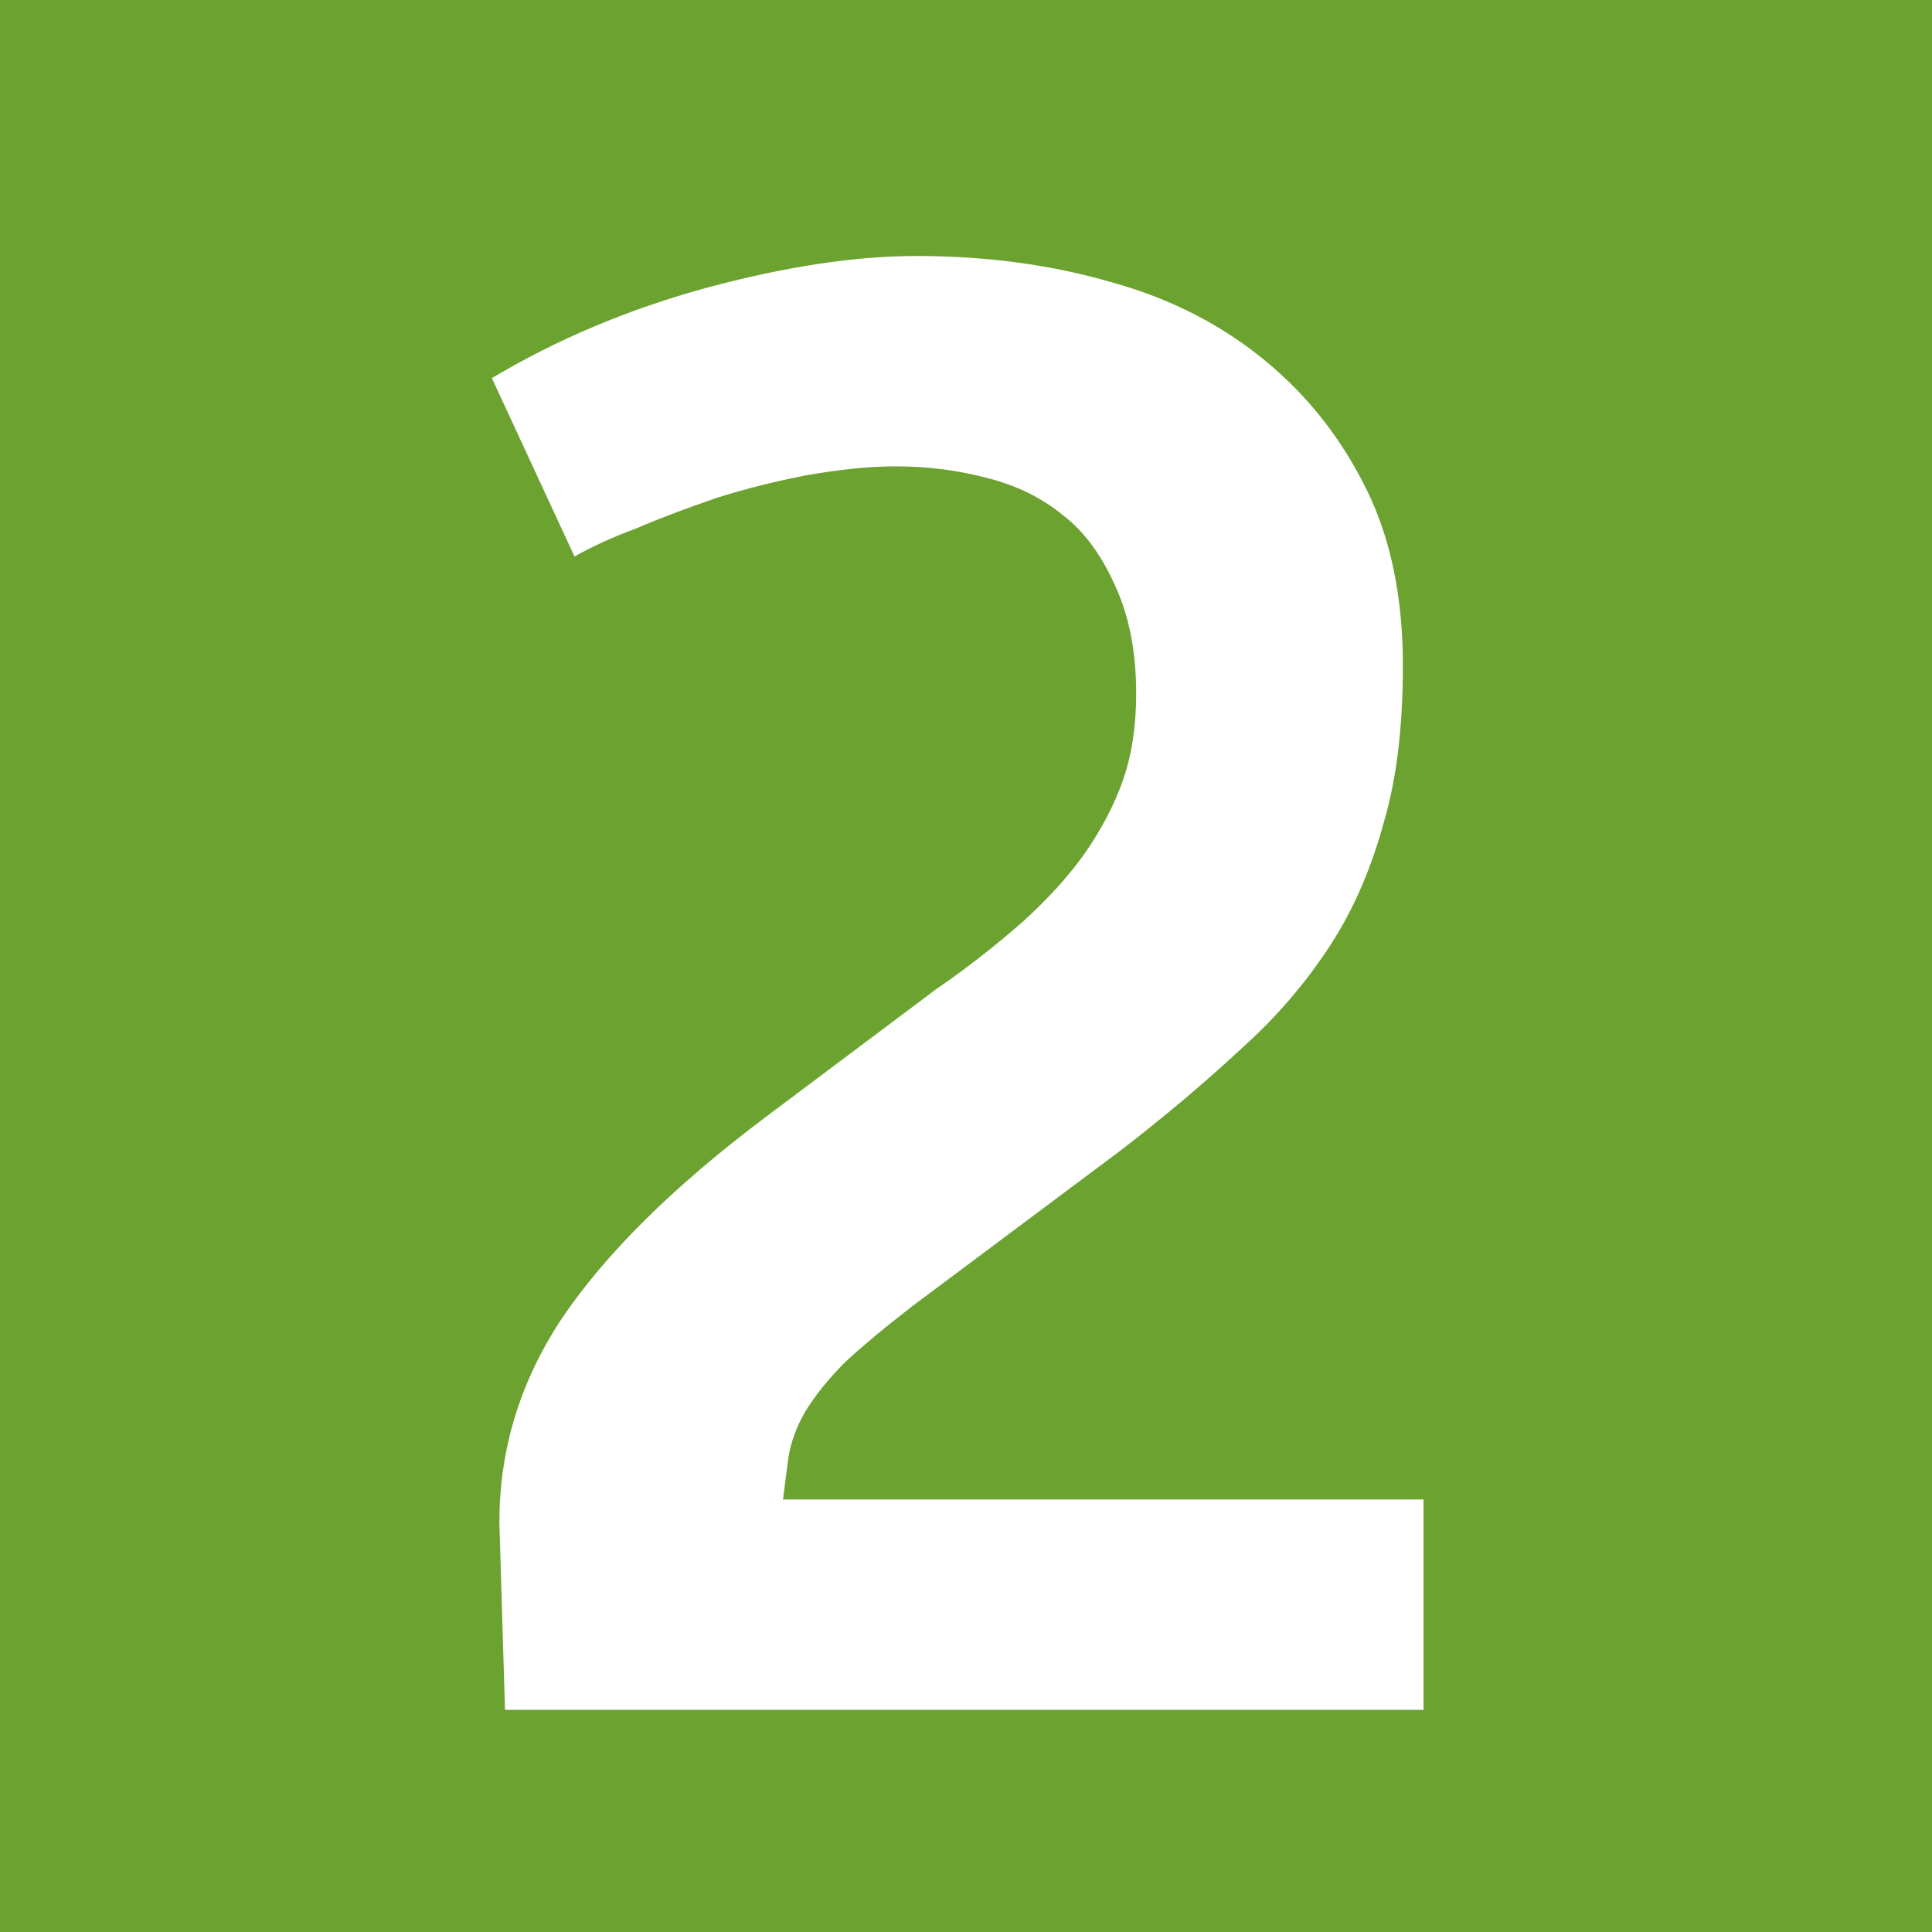
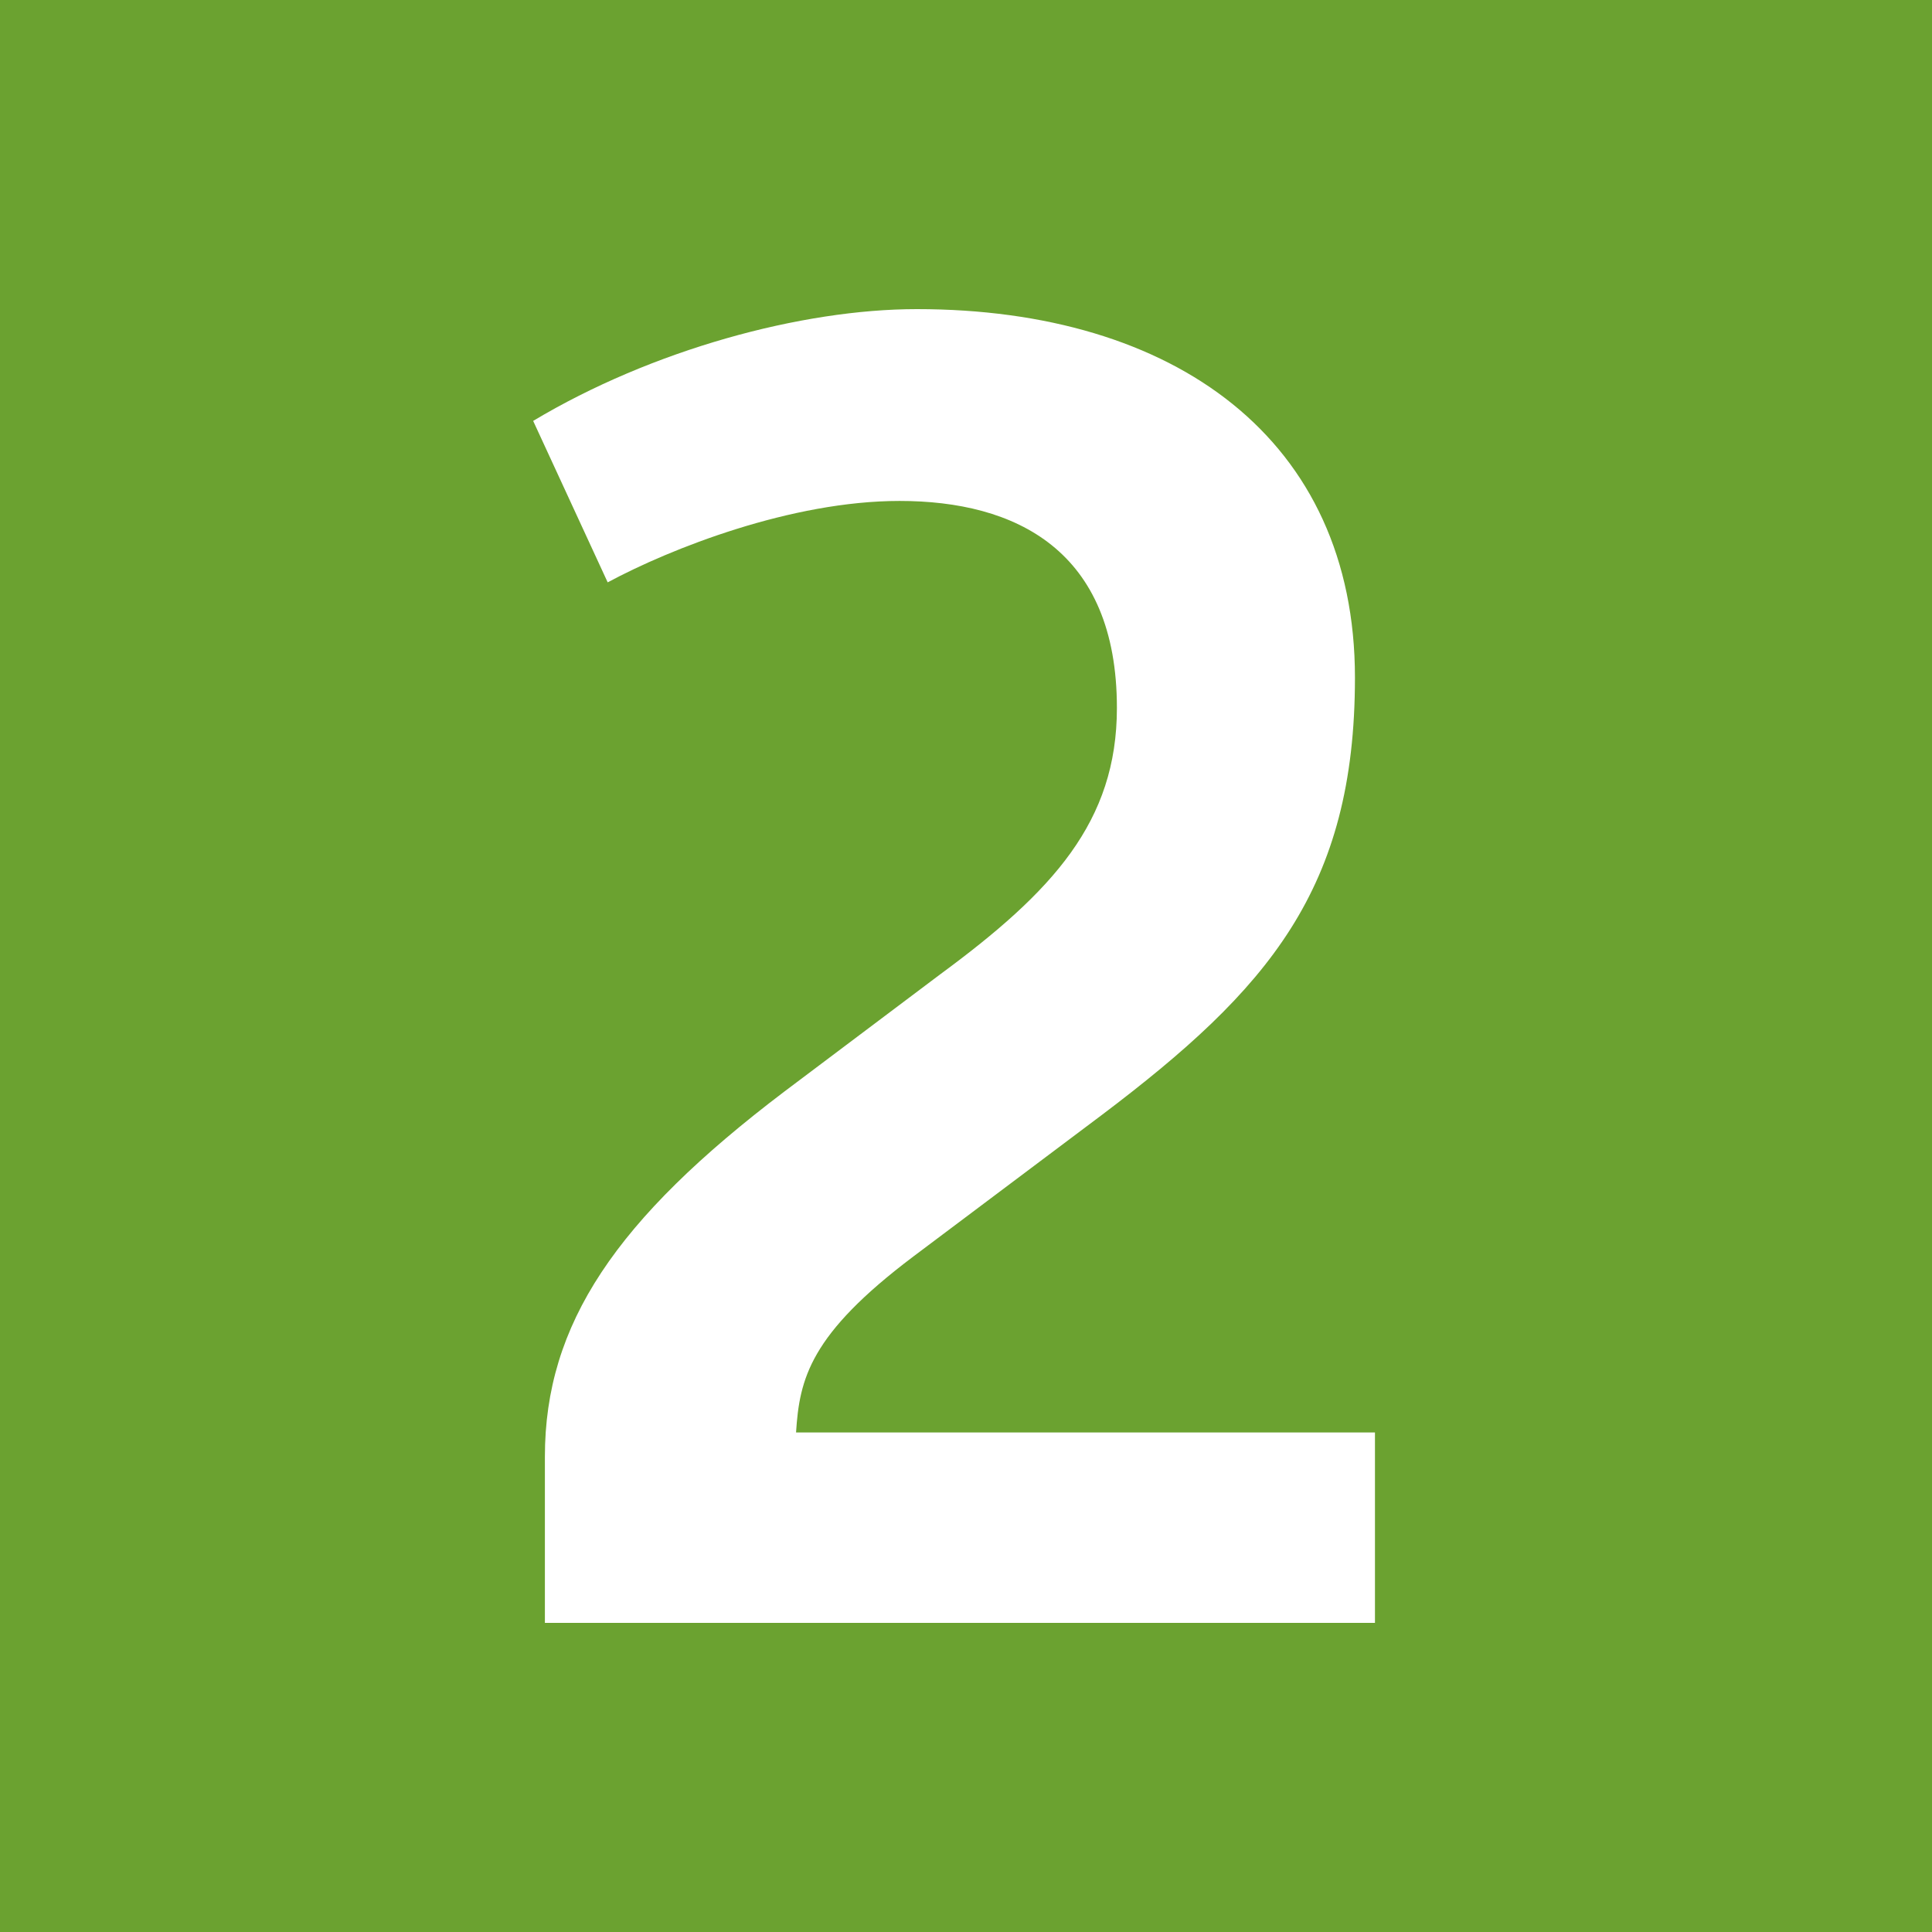
- <svg xmlns="http://www.w3.org/2000/svg" width="100" height="100" id="svg2" version="1.1">
-   <defs id="defs4" />
-   <g id="layer1">
-     <flowRoot xml:space="preserve" id="flowRoot2988" style="font-style:normal;font-weight:normal;font-size:16.667px;line-height:0.01%;font-family:sans-serif;letter-spacing:0px;word-spacing:0px;fill:#000000;fill-opacity:1;stroke:none;stroke-width:1px;stroke-linecap:butt;stroke-linejoin:miter;stroke-opacity:1">
-       <flowRegion id="flowRegion2990" style="font-family:sans-serif;stroke-width:1px">
-         <rect id="rect2992" width="83.333" height="63.889" x="12.5" y="12.5" style="font-family:sans-serif;stroke-width:1px" />
-       </flowRegion>
-       <flowPara id="flowPara2994" style="font-size:55.556px;line-height:1.25;font-family:sans-serif;stroke-width:1px"> </flowPara>
-     </flowRoot>
-     <rect style="fill:#6BA230;fill-opacity:1;stroke:none;stroke-width:1" id="rect3764" width="100" height="100" x="0" y="-1.3882908e-14" />
-     <path d="m 25.847,78.779 0.291,9.723 H 73.681 V 77.613 h -33.153 c 0.131,-1.038 0.227,-1.784 0.291,-2.237 0.131,-0.777 0.422,-1.556 0.875,-2.335 0.52,-0.843 1.201,-1.685 2.041,-2.528 0.908,-0.843 2.075,-1.815 3.501,-2.917 l 10.791,-8.067 c 2.269,-1.75 4.344,-3.501 6.225,-5.252 1.814,-1.62 3.368,-3.435 4.664,-5.444 1.167,-1.814 2.075,-3.92 2.724,-6.32 0.649,-2.203 0.973,-4.893 0.973,-8.067 -5e-5,-3.501 -0.616,-6.515 -1.848,-9.043 -1.296,-2.656 -3.045,-4.892 -5.249,-6.708 -2.269,-1.879 -4.926,-3.24 -7.972,-4.083 -3.111,-0.908 -6.482,-1.362 -10.111,-1.362 -3.177,7.6e-5 -6.806,0.551 -10.889,1.653 -4.019,1.102 -7.714,2.658 -11.085,4.667 l 4.278,9.236 c 0.908,-0.518 1.977,-1.005 3.207,-1.46 1.038,-0.453 2.4,-0.971 4.086,-1.555 1.424,-0.453 2.947,-0.842 4.569,-1.166 1.814,-0.324 3.401,-0.487 4.762,-0.487 1.62,6.5e-5 3.176,0.195 4.667,0.584 1.557,0.388 2.886,1.036 3.988,1.943 1.102,0.843 2.009,2.074 2.721,3.694 0.714,1.557 1.071,3.404 1.071,5.542 -3.6e-5,1.685 -0.227,3.176 -0.681,4.473 -0.454,1.297 -1.135,2.593 -2.043,3.888 -0.843,1.167 -1.912,2.334 -3.207,3.501 -1.491,1.296 -2.95,2.43 -4.376,3.403 l -8.945,6.708 c -4.731,3.564 -8.23,7.032 -10.497,10.402 -2.14,3.24 -3.21,6.74 -3.21,10.5 z" id="path3213" style="font-style:normal;font-variant:normal;font-weight:bold;font-stretch:normal;font-size:70px;line-height:125%;font-family:Confluence;-inkscape-font-specification:'Confluence Bold';text-align:center;letter-spacing:0px;word-spacing:0px;text-anchor:middle;fill:#ffffff;fill-opacity:1;stroke:none;stroke-width:0.72" />
+ <svg xmlns="http://www.w3.org/2000/svg" viewBox="39.333 0 28 28" data-ligne-id="T2">
+   <g>
+     <path class="picto-outline" fill="rgb(107,162,48)" d="M39.333 0h28v28h-28z" />
+     <path fill="rgb(255,255,255)" d="M47.23 23.52L59.26 23.52L59.26 20.76L50.87 20.76C50.92 19.98 51.07 19.34 52.57 18.21L55.30 16.16C57.71 14.34 58.97 12.89 58.97 9.82C58.97 6.37 56.36 4.48 52.62 4.48C50.95 4.48 48.78 5.07 47.06 6.10L48.14 8.44C49.05 7.95 50.80 7.26 52.37 7.26C54.05 7.26 55.52 7.97 55.52 10.26C55.52 11.91 54.59 12.92 52.96 14.12L50.70 15.82C48.26 17.67 47.23 19.19 47.23 21.11Z" />
  </g>
</svg>
